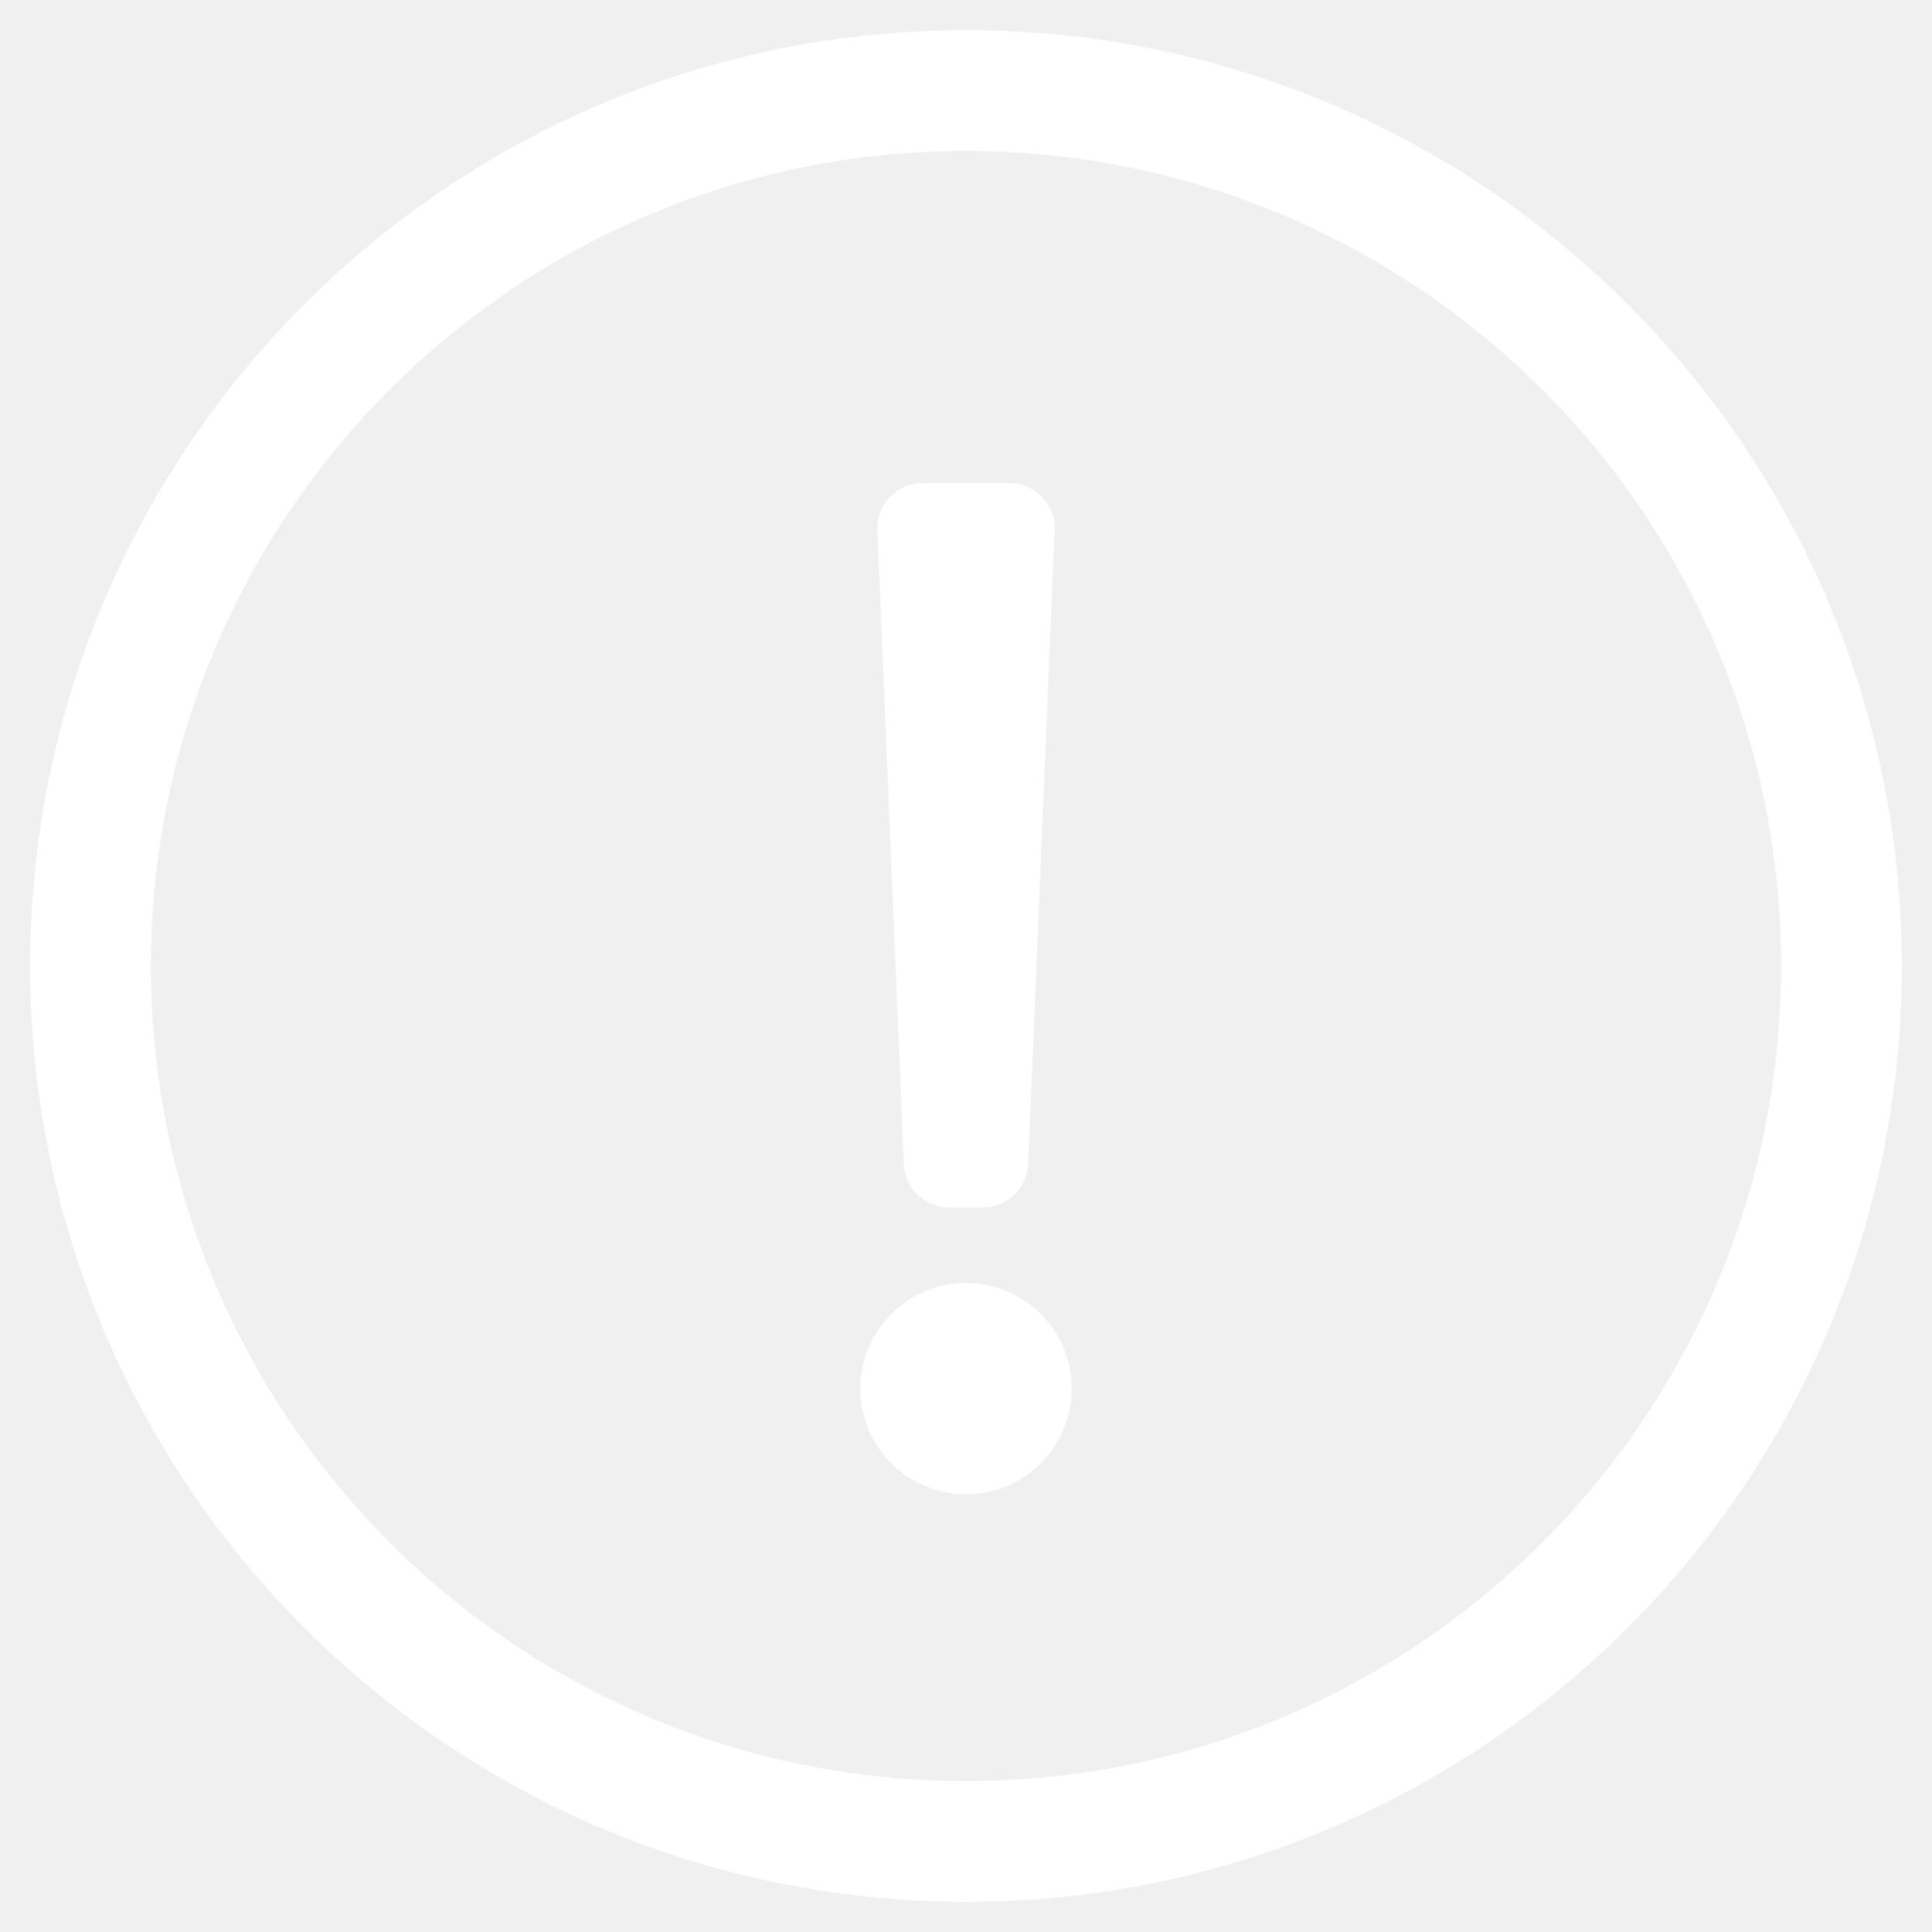
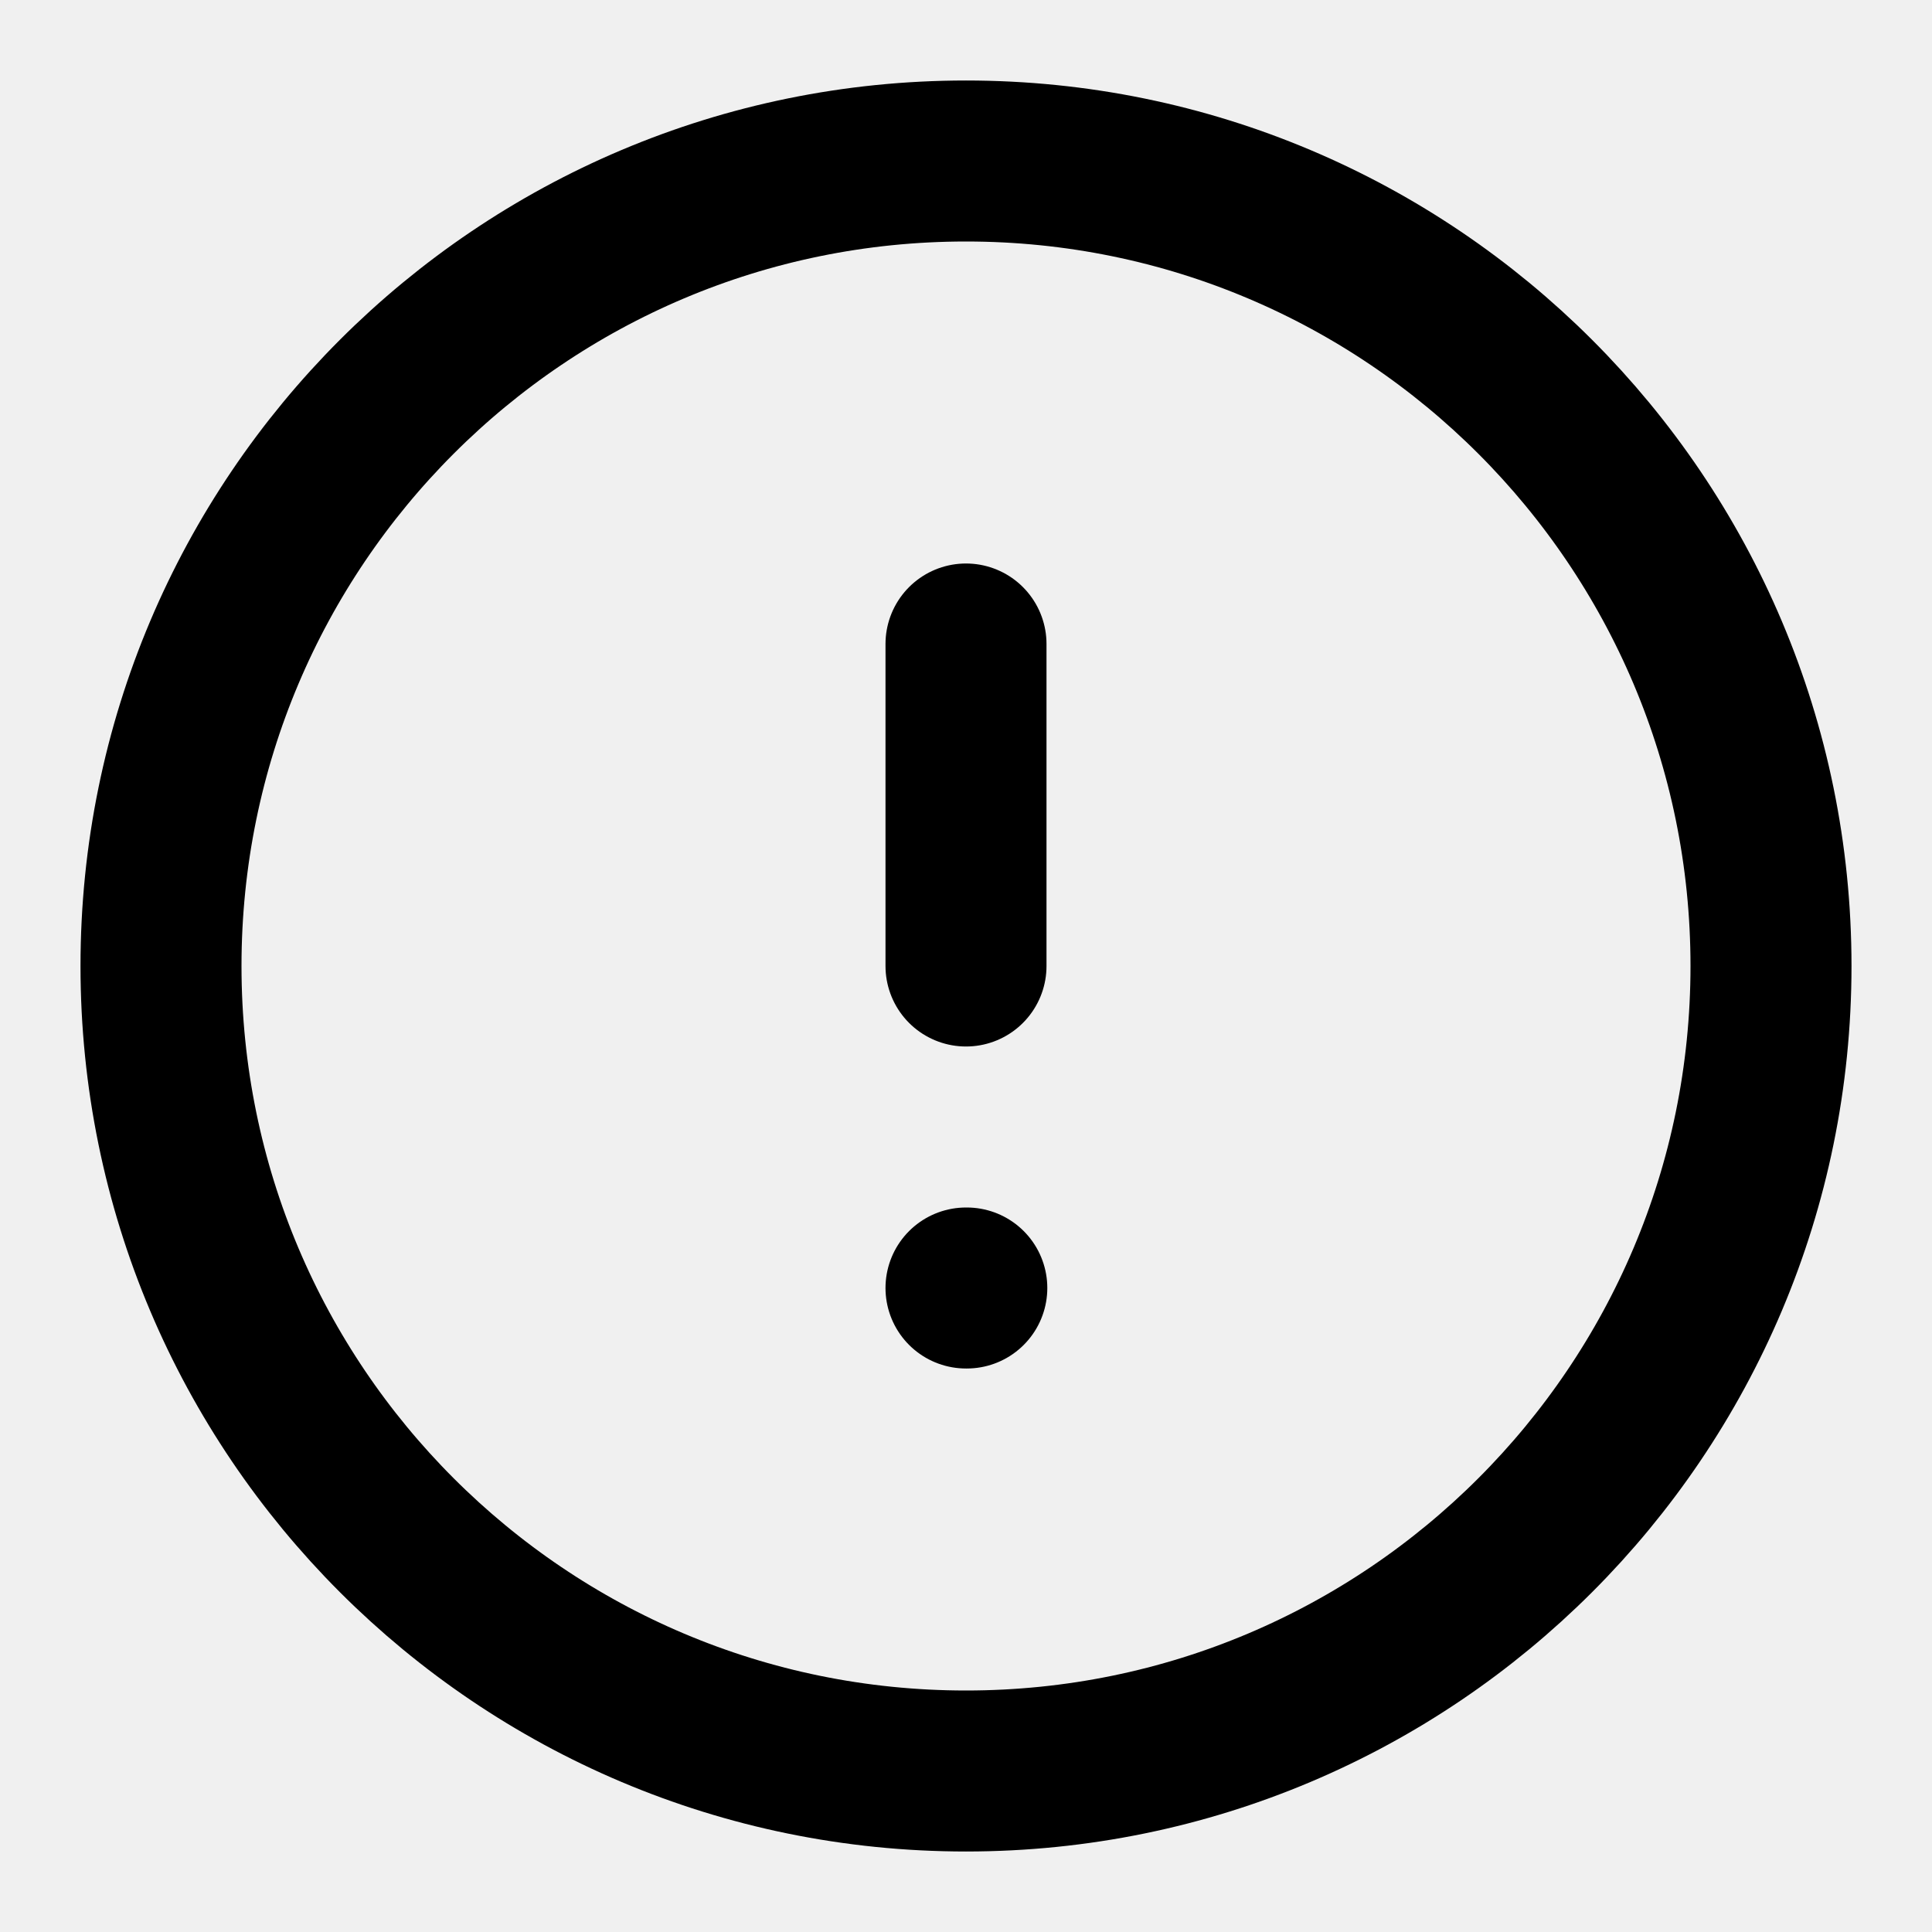
- <svg xmlns="http://www.w3.org/2000/svg" width="16" height="16" viewBox="0 0 16 16" fill="none">
-   <path id="Vector" d="M8 1.25C11.707 1.25 14.75 4.252 14.75 8C14.75 11.728 11.731 14.75 8 14.75C4.274 14.75 1.25 11.732 1.25 8C1.25 4.275 4.269 1.25 8 1.25ZM8 0.25C3.72 0.25 0.25 3.721 0.25 8C0.25 12.281 3.72 15.75 8 15.75C12.28 15.75 15.75 12.281 15.75 8C15.75 3.721 12.28 0.25 8 0.25ZM7.641 4H8.359C8.572 4 8.743 4.178 8.734 4.391L8.515 9.641C8.507 9.841 8.341 10 8.14 10H7.86C7.659 10 7.493 9.841 7.485 9.641L7.266 4.391C7.257 4.178 7.428 4 7.641 4ZM8 10.625C7.517 10.625 7.125 11.017 7.125 11.5C7.125 11.983 7.517 12.375 8 12.375C8.483 12.375 8.875 11.983 8.875 11.5C8.875 11.017 8.483 10.625 8 10.625Z" fill="white" />
+ <svg xmlns="http://www.w3.org/2000/svg" width="24" height="24" viewBox="0 0 24 24">
+   <g fill="none" stroke="currentColor" stroke-width="2" stroke-linecap="round" stroke-linejoin="round">
+     <circle cx="12" cy="12" r="10" />
+     <line x1="12" x2="12" y1="8" y2="12" />
+     <line x1="12" x2="12.01" y1="16" y2="16" />
+   </g>
</svg>
